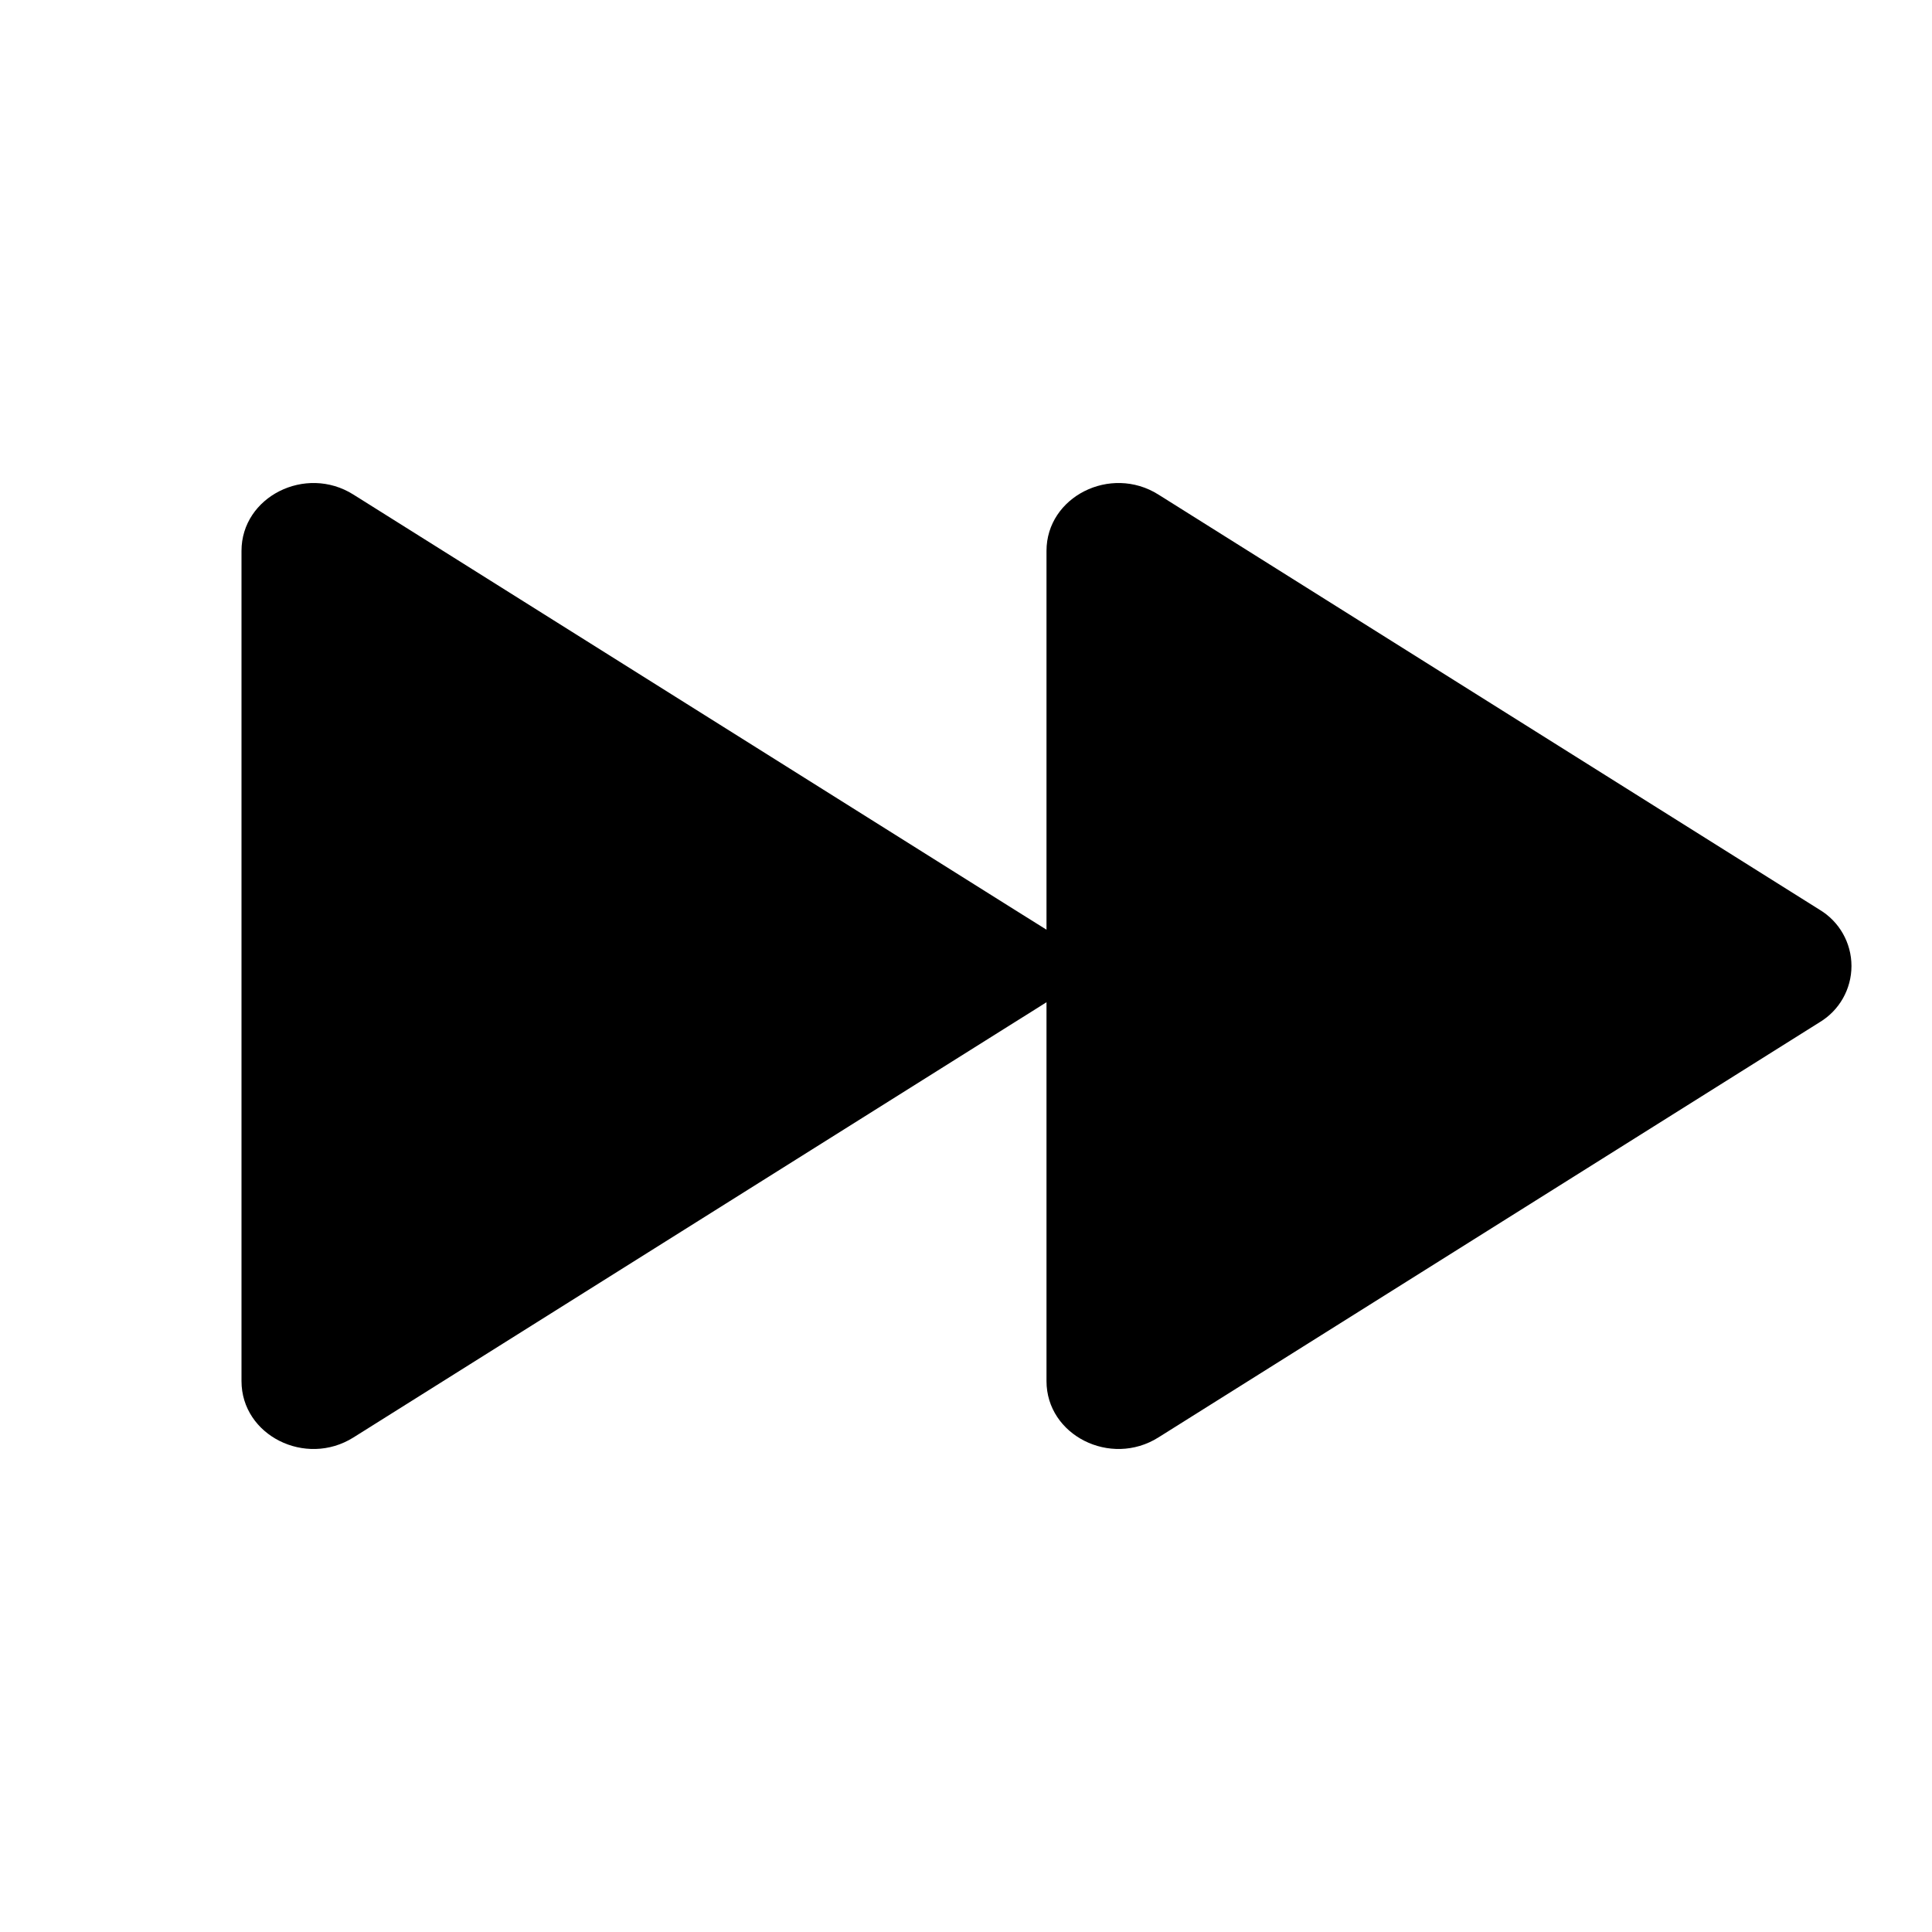
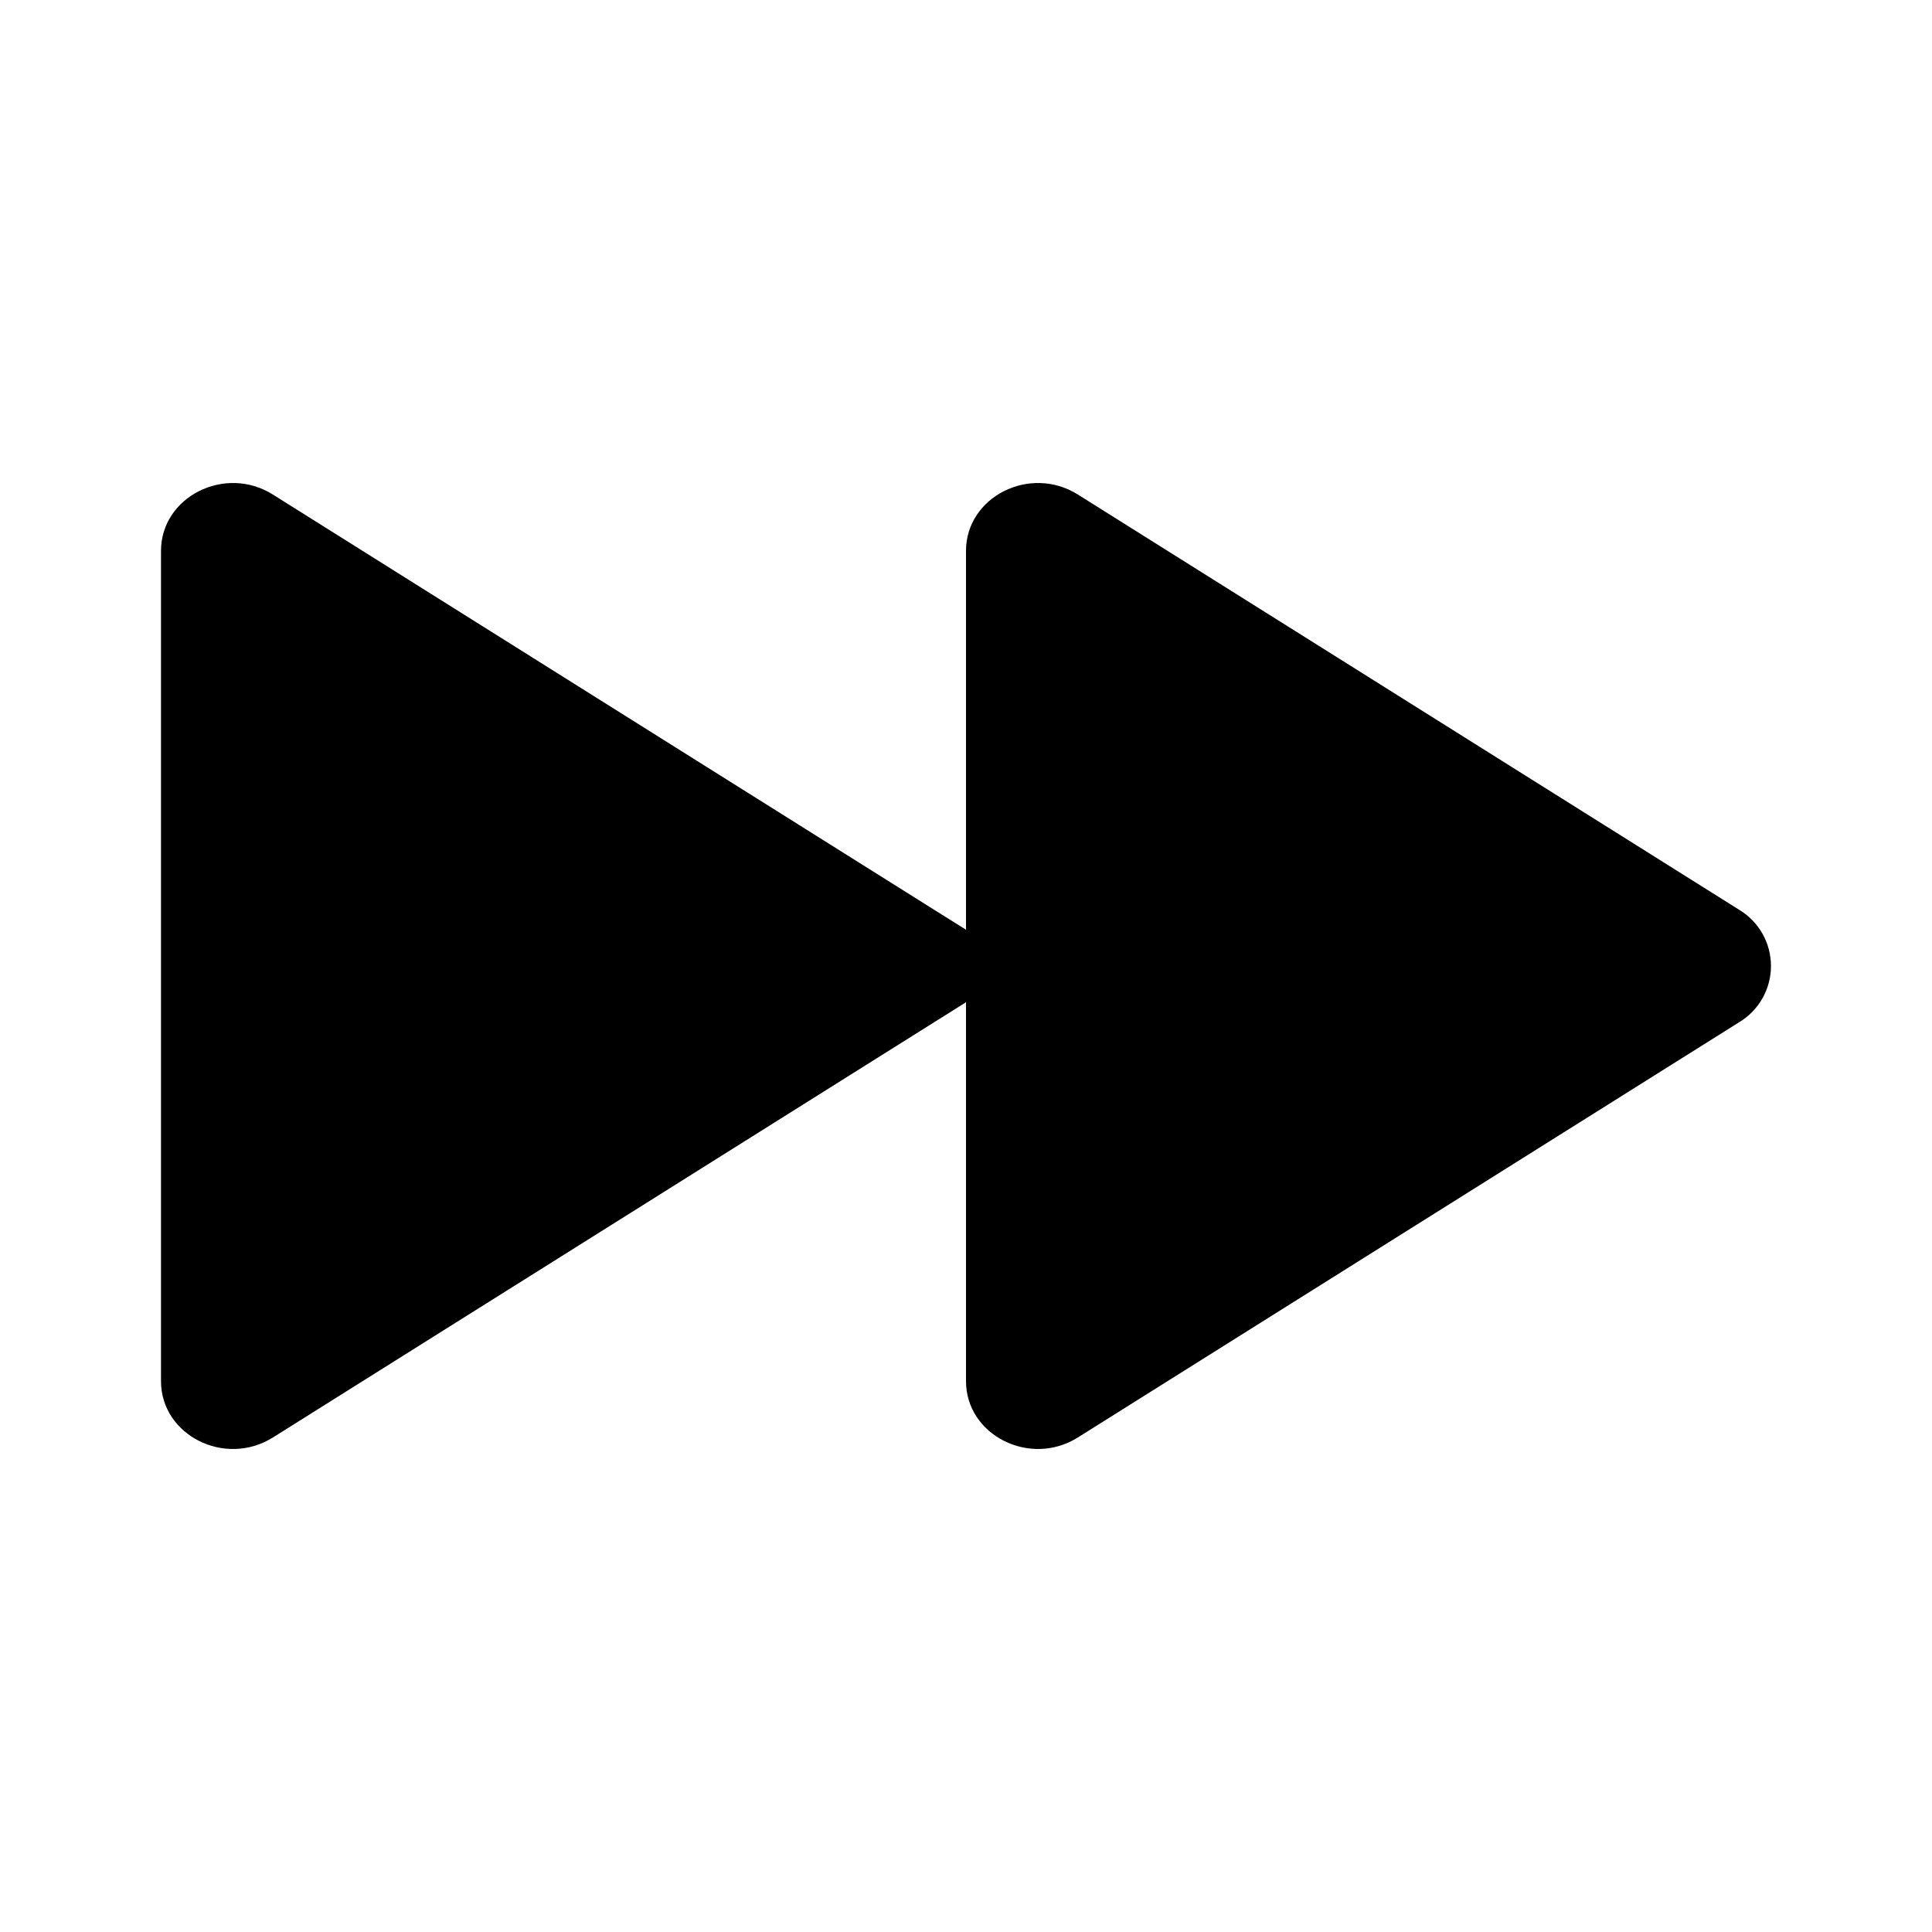
<svg xmlns="http://www.w3.org/2000/svg" width="24" height="24" viewBox="0 0 24 24" fill="none">
-   <path fill="currentColor" d="M13 6.843c0-.672.795-1.073 1.389-.7l8.213 5.157a.815.815 0 0 1 0 1.4l-8.213 5.157c-.594.373-1.389-.028-1.389-.7V12.45c-.162.102-.31.196-.398.25L4.39 17.857C3.795 18.23 3 17.83 3 17.157V6.843c0-.672.795-1.073 1.389-.7l8.213 5.157.398.249V6.843Z" />
+   <g transform="translate(-1,0)">
+     <path fill="currentColor" d="M13 6.843c0-.672.795-1.073 1.389-.7l8.213 5.157a.815.815 0 0 1 0 1.4l-8.213 5.157c-.594.373-1.389-.028-1.389-.7V12.45c-.162.102-.31.196-.398.25L4.39 17.857C3.795 18.23 3 17.83 3 17.157V6.843c0-.672.795-1.073 1.389-.7l8.213 5.157.398.249V6.843Z" />
+   </g>
</svg>
